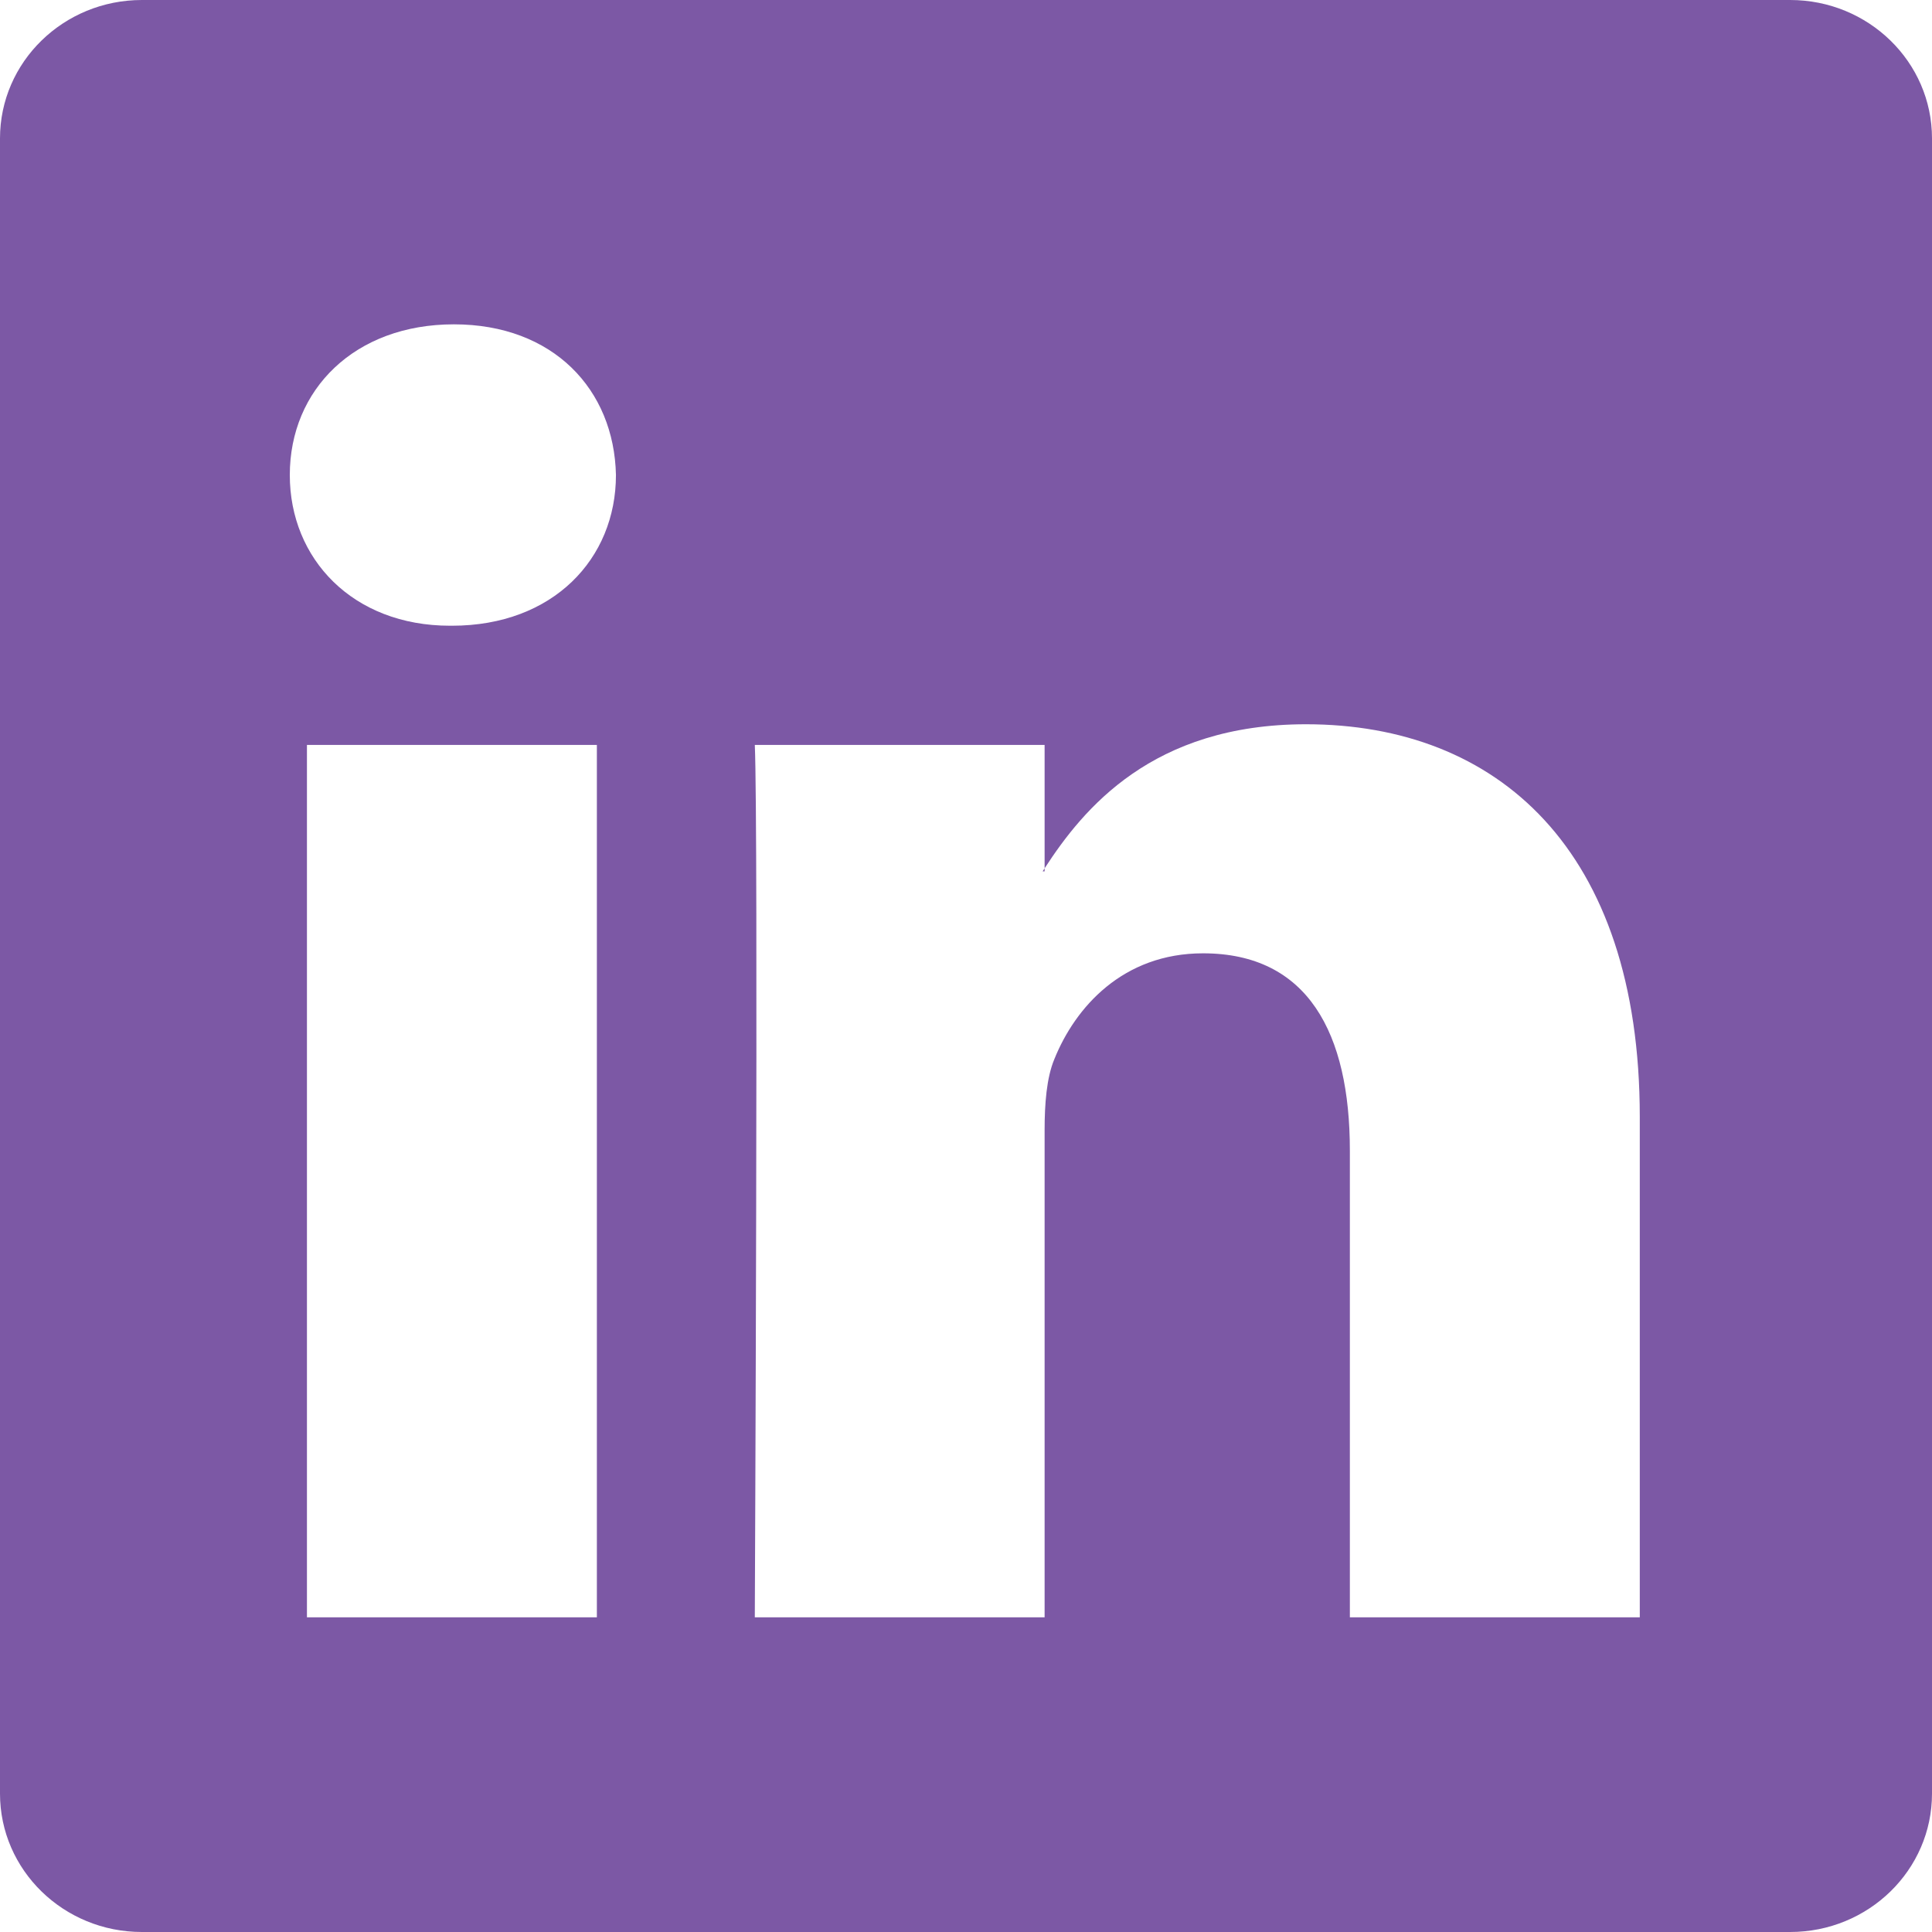
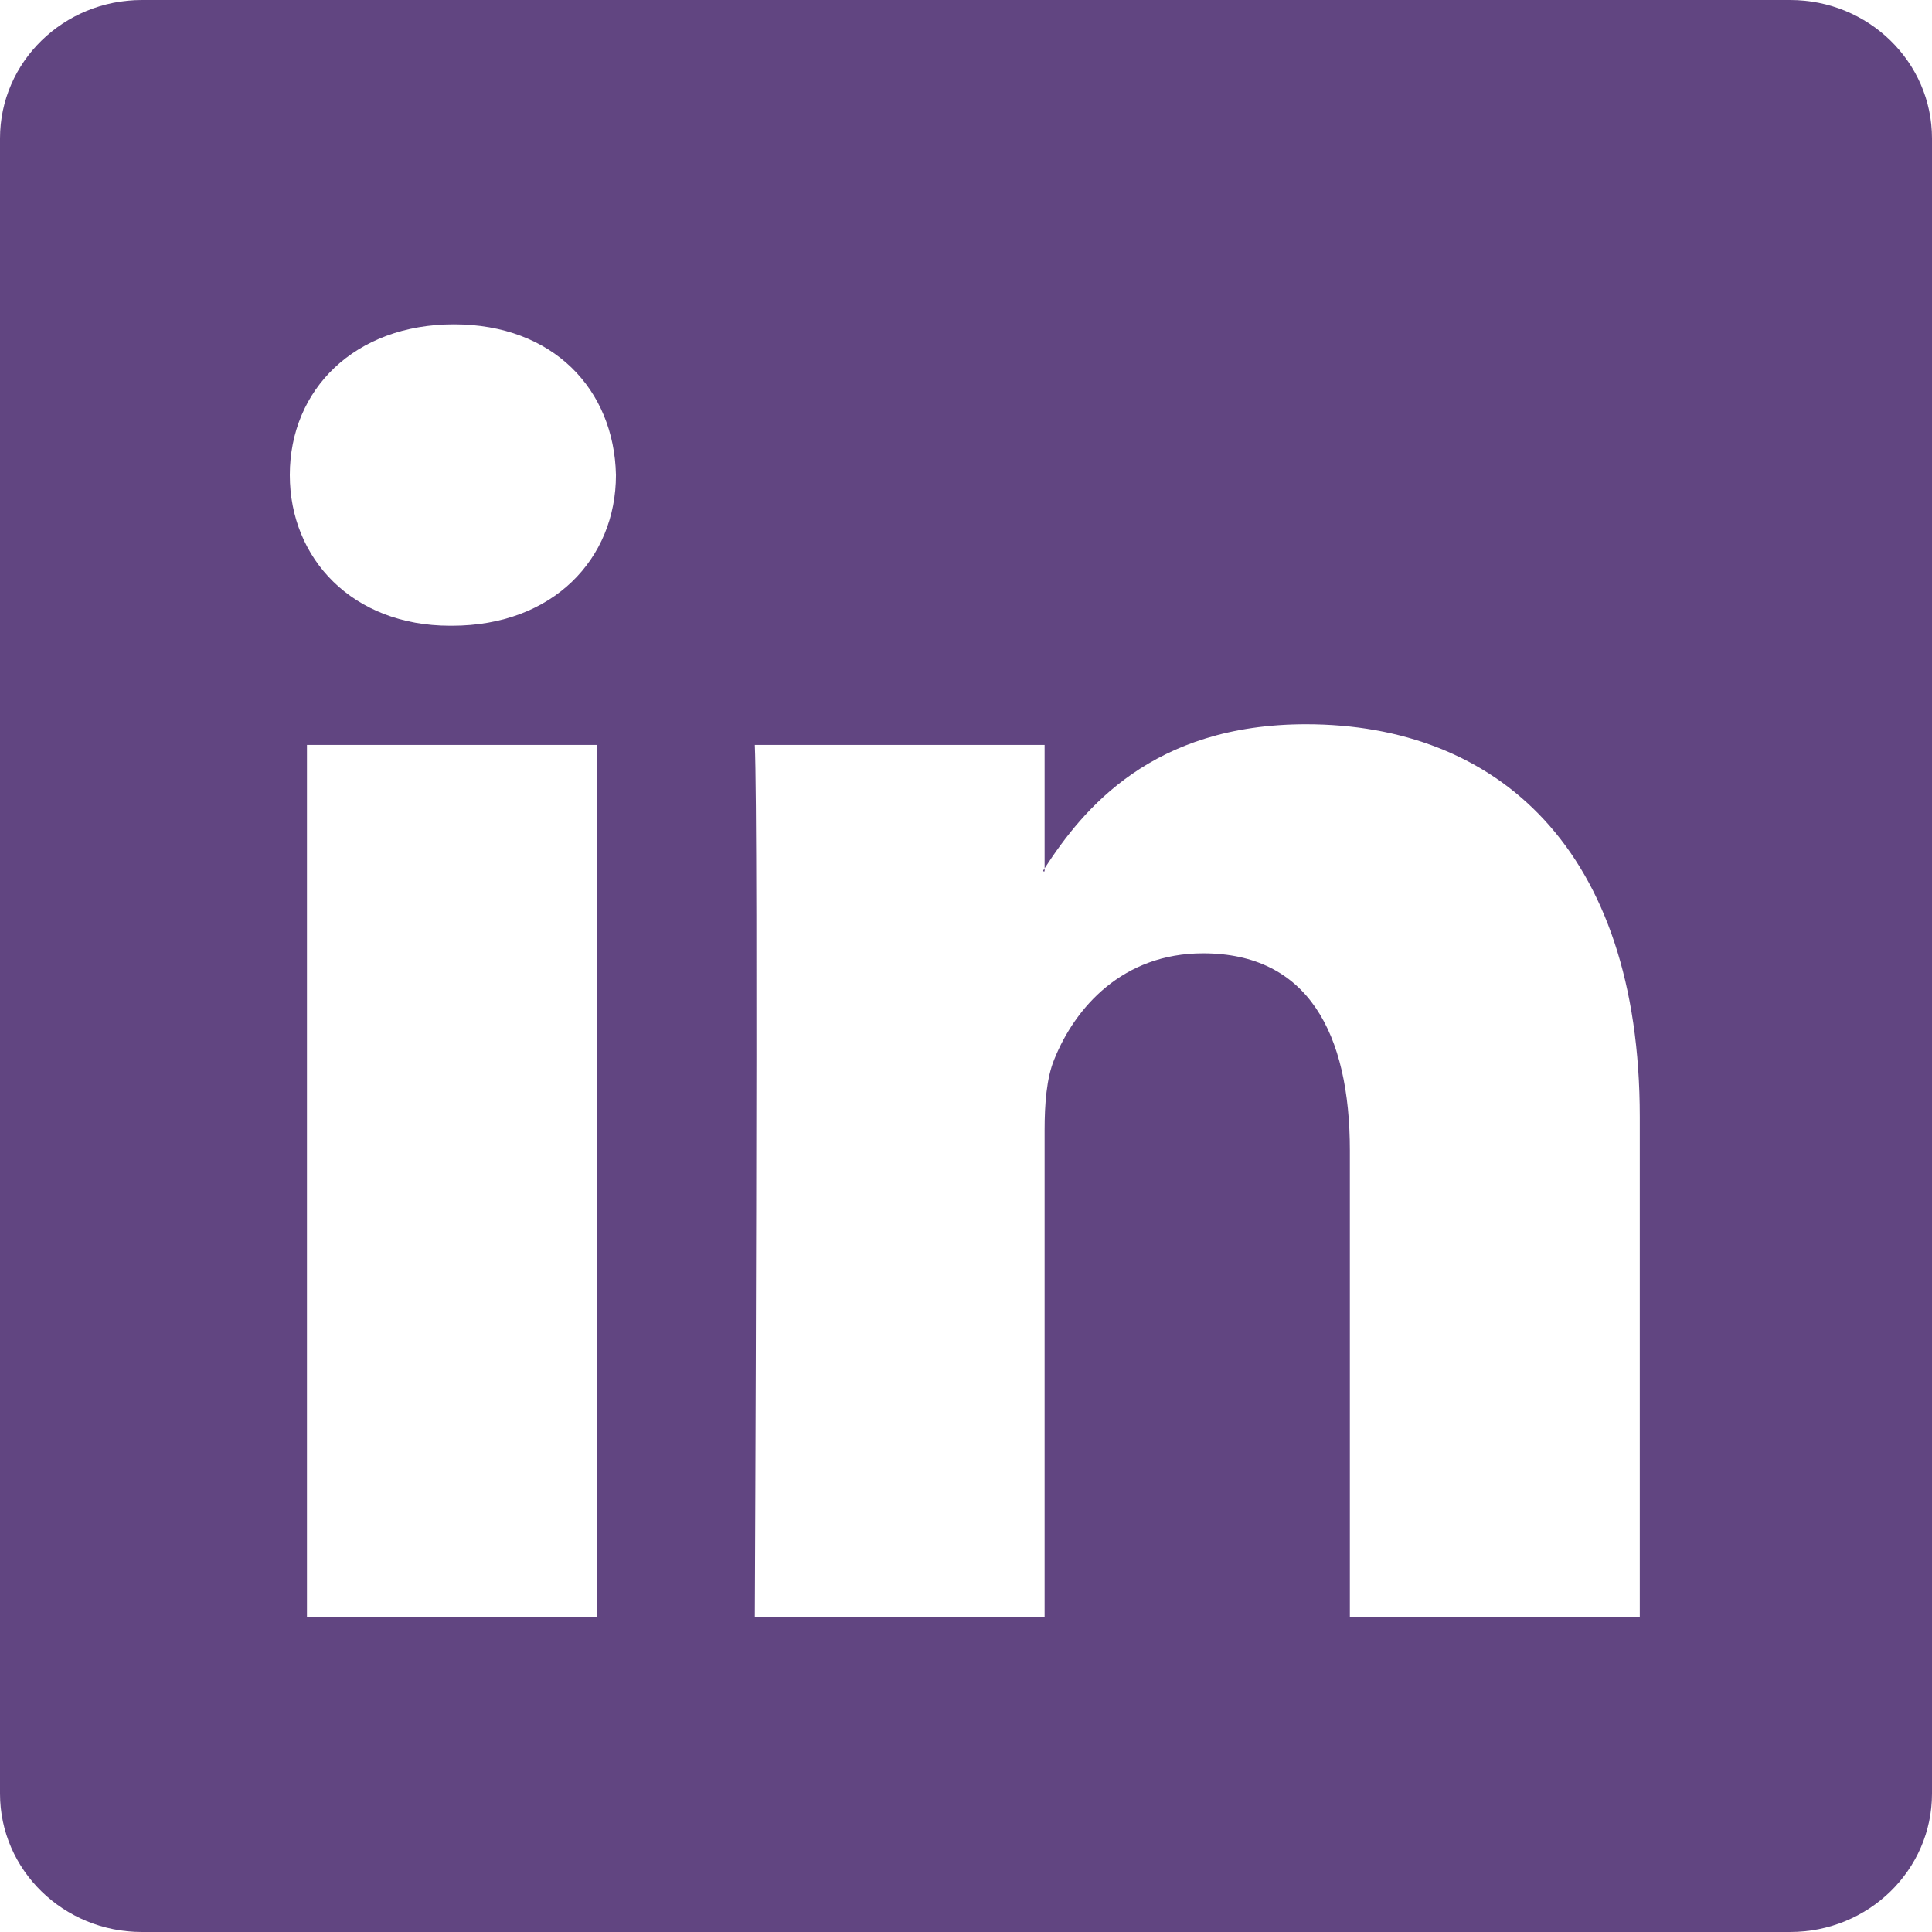
- <svg xmlns="http://www.w3.org/2000/svg" width="16" height="16" fill="#7c58a5" class="bi bi-linkedin" viewBox="0 0 16 16">
+ <svg xmlns="http://www.w3.org/2000/svg" width="16" height="16" fill="#614581" class="bi bi-linkedin" viewBox="0 0 16 16">
  <path d="M0 1.146C0 .513.526 0 1.175 0h13.65C15.474 0 16 .513 16 1.146v13.708c0 .633-.526 1.146-1.175 1.146H1.175C.526 16 0 15.487 0 14.854zm4.943 12.248V6.169H2.542v7.225zm-1.2-8.212c.837 0 1.358-.554 1.358-1.248-.015-.709-.52-1.248-1.342-1.248S2.4 3.226 2.4 3.934c0 .694.521 1.248 1.327 1.248zm4.908 8.212V9.359c0-.216.016-.432.08-.586.173-.431.568-.878 1.232-.878.869 0 1.216.662 1.216 1.634v3.865h2.401V9.25c0-2.22-1.184-3.252-2.764-3.252-1.274 0-1.845.7-2.165 1.193v.025h-.016l.016-.025V6.169h-2.4c.03.678 0 7.225 0 7.225z" />
</svg>
